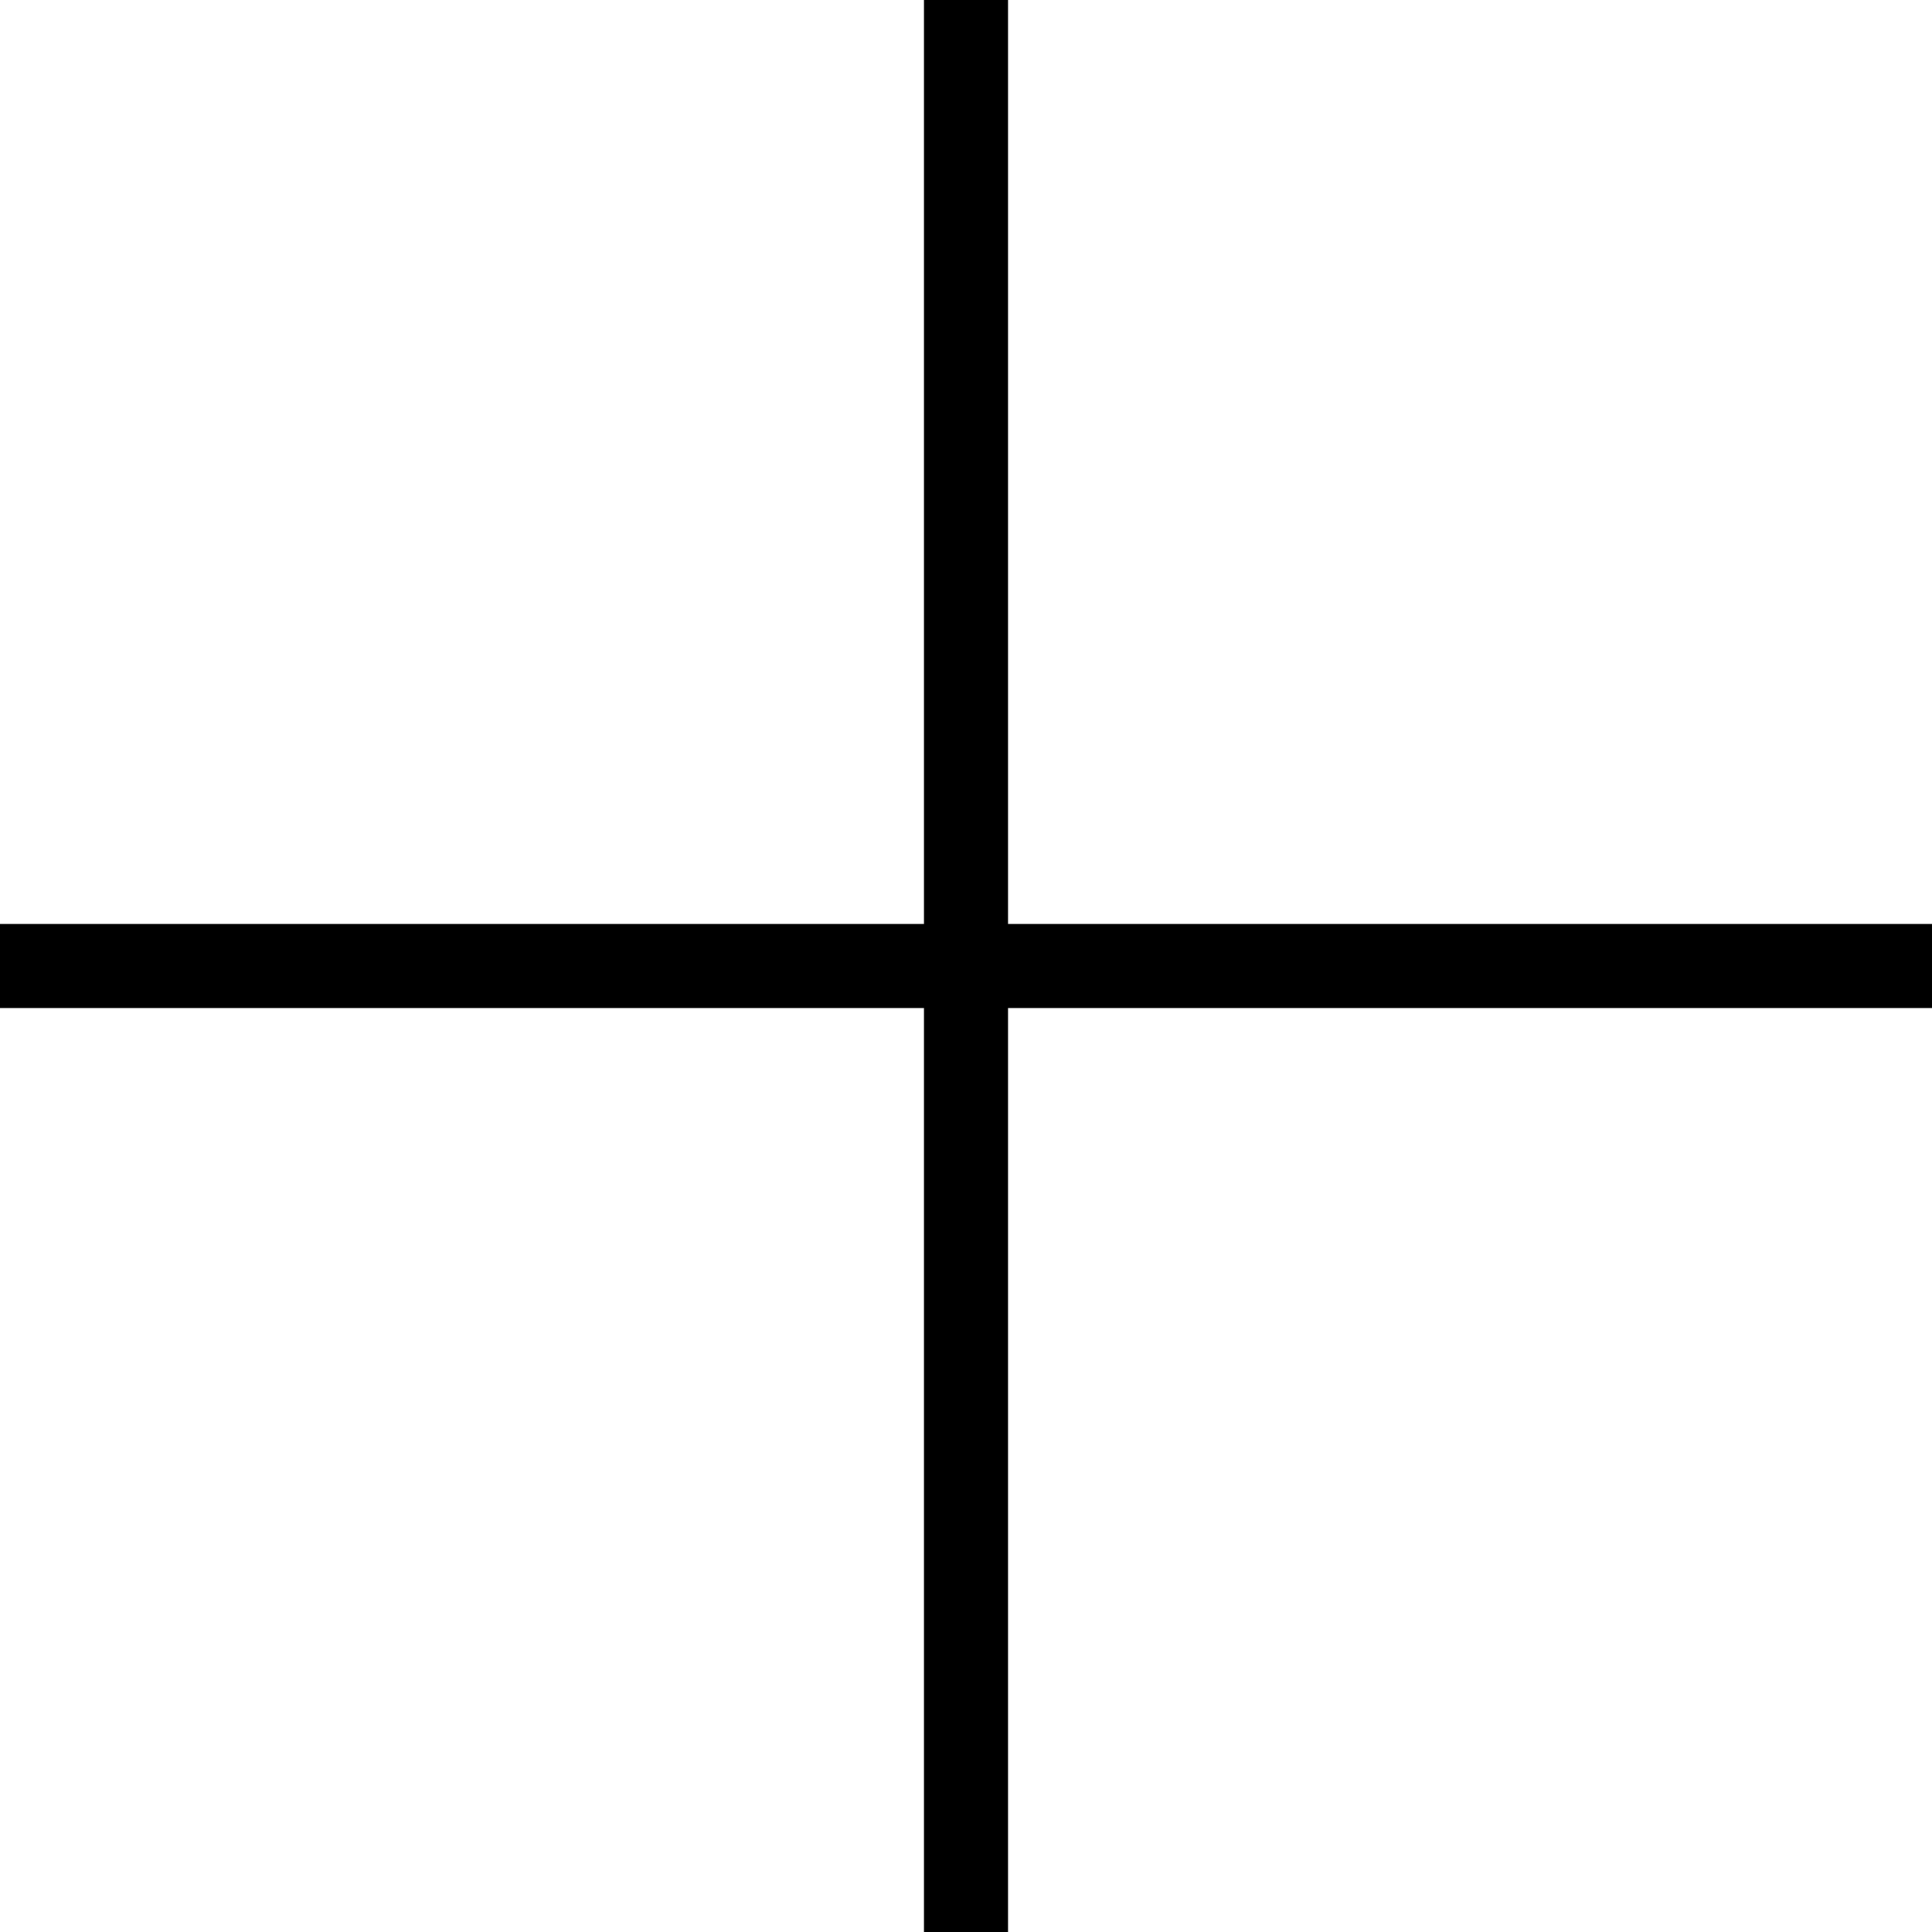
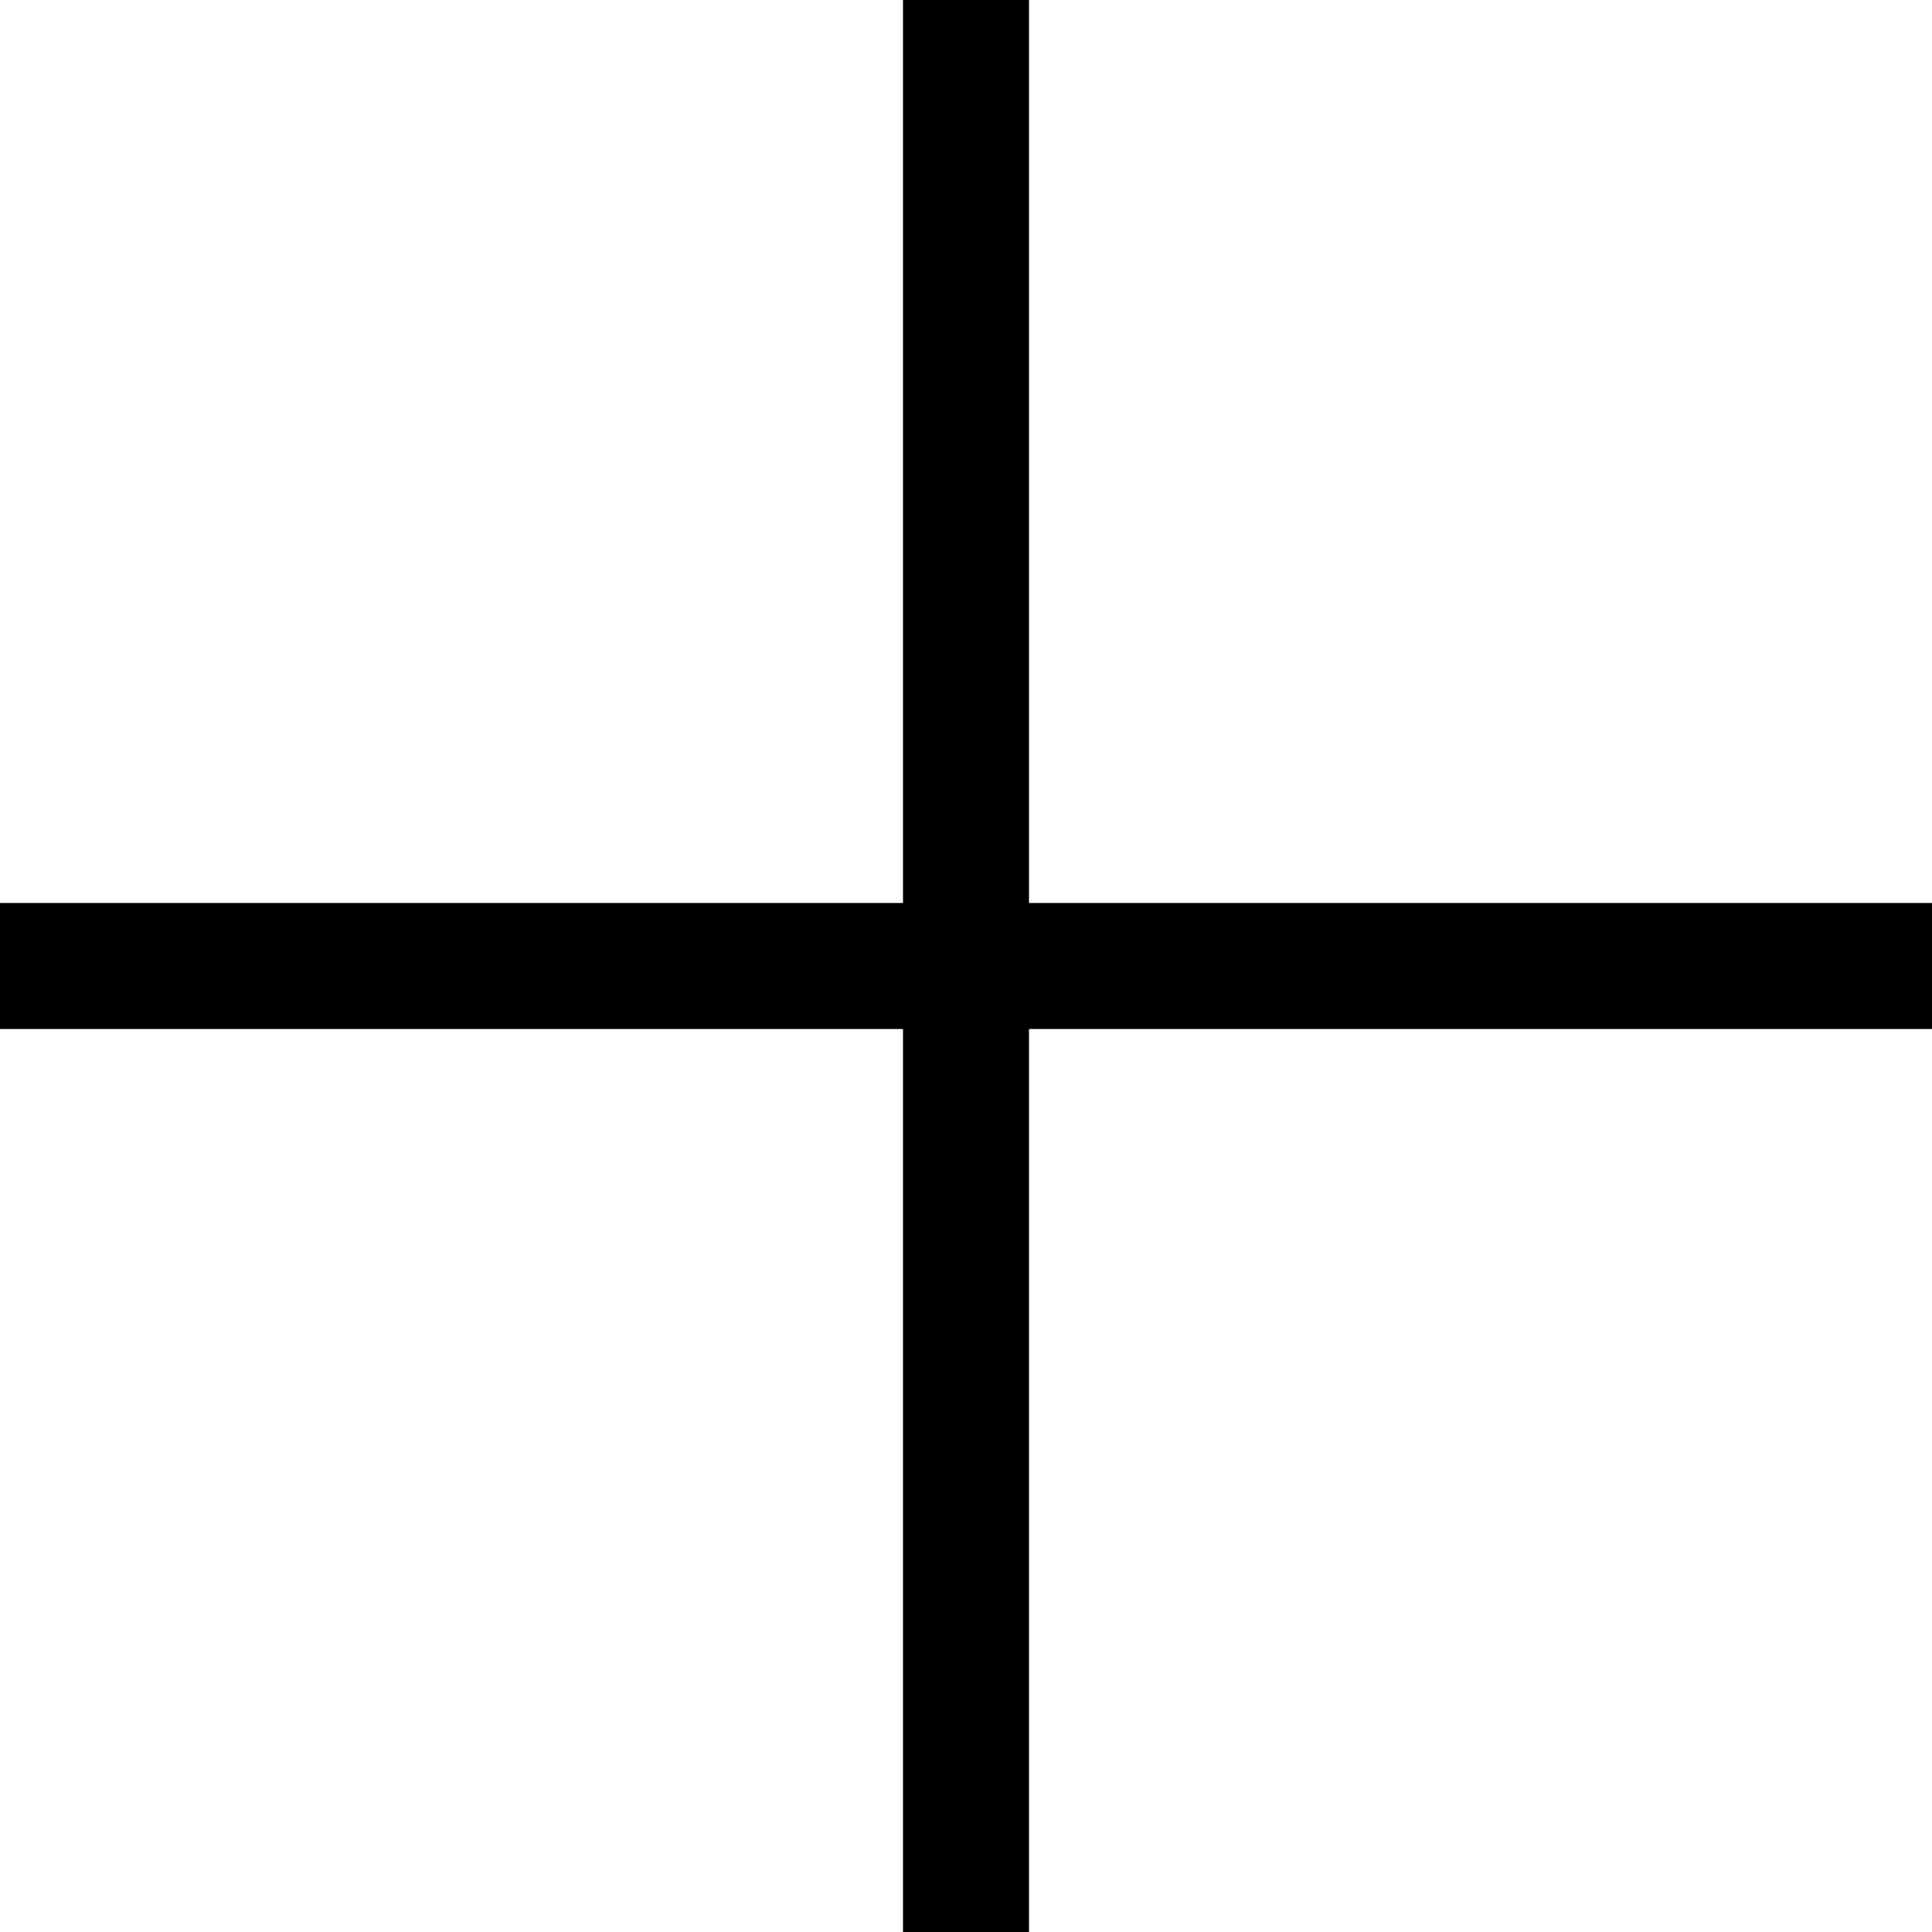
<svg xmlns="http://www.w3.org/2000/svg" width="23" height="23" viewBox="0 0 23 23">
-   <g vector-effect="non-scaling-stroke" fill="none" stroke="currentColor">
+   <g vector-effect="non-scaling-stroke" stroke-width="1.5" fill="none" stroke="currentColor">
    <path d="M11.5 0v23" />
    <path d="M23 11.5H0" />
  </g>
</svg>
